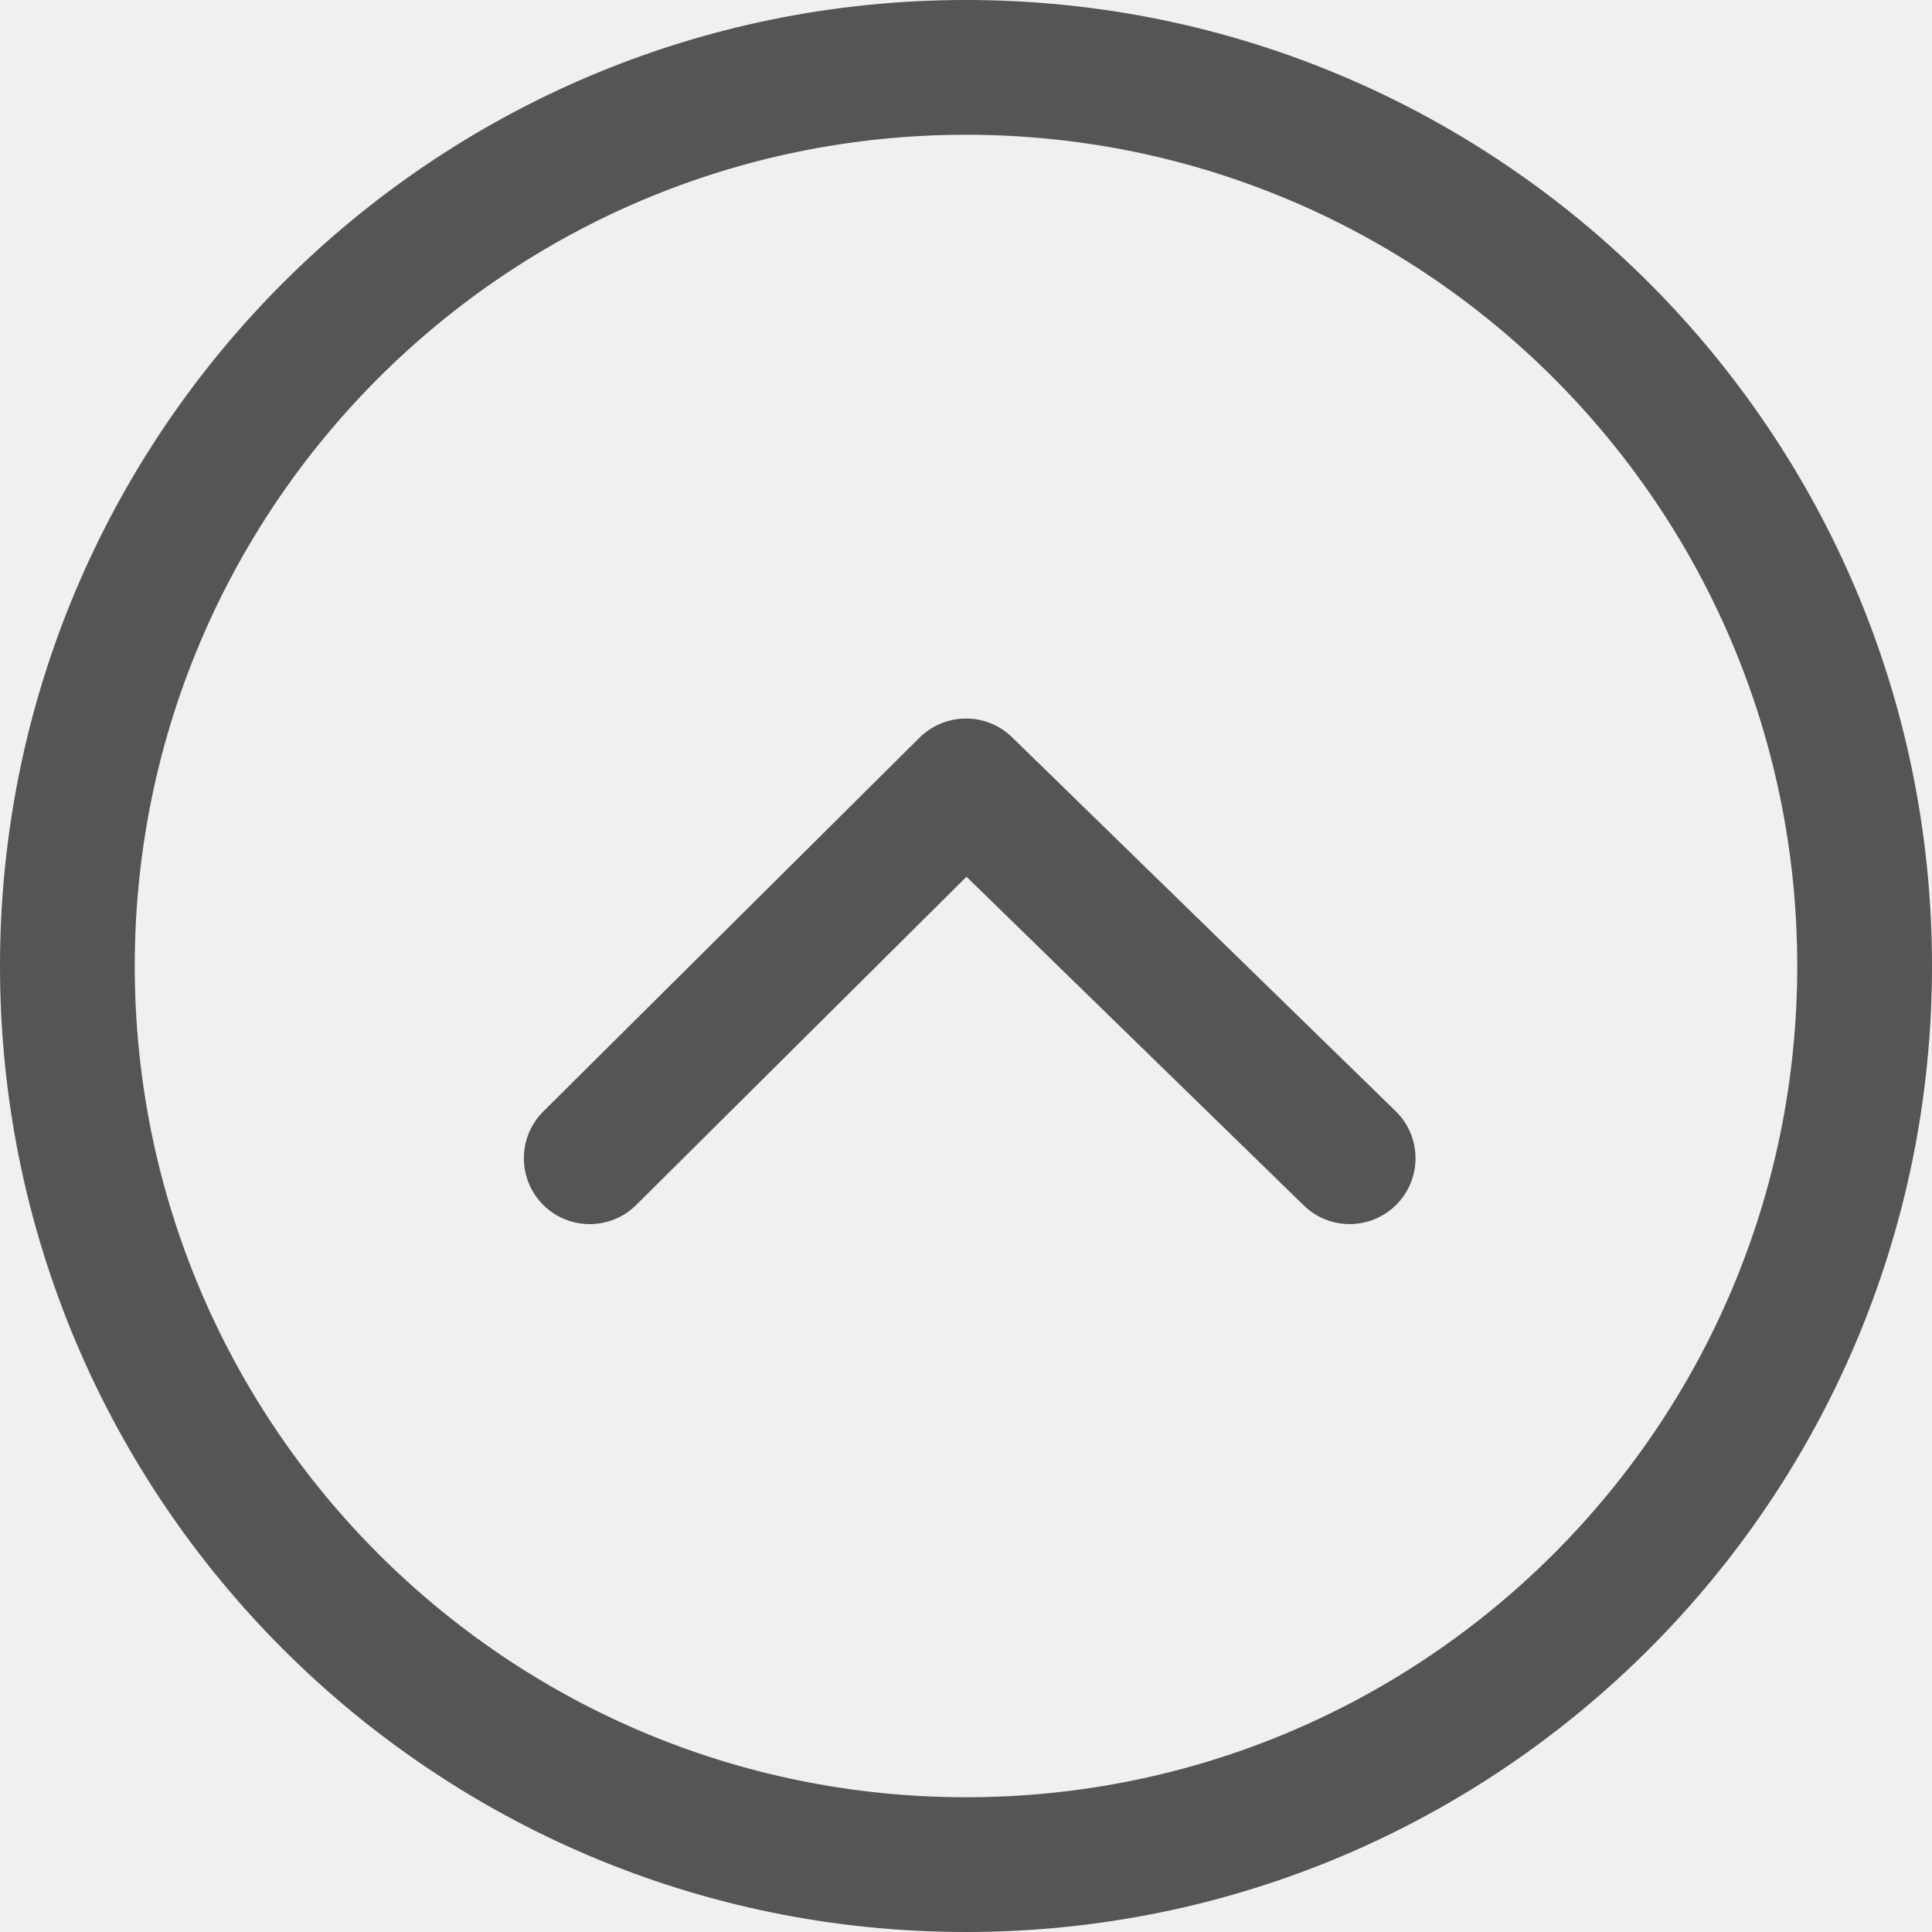
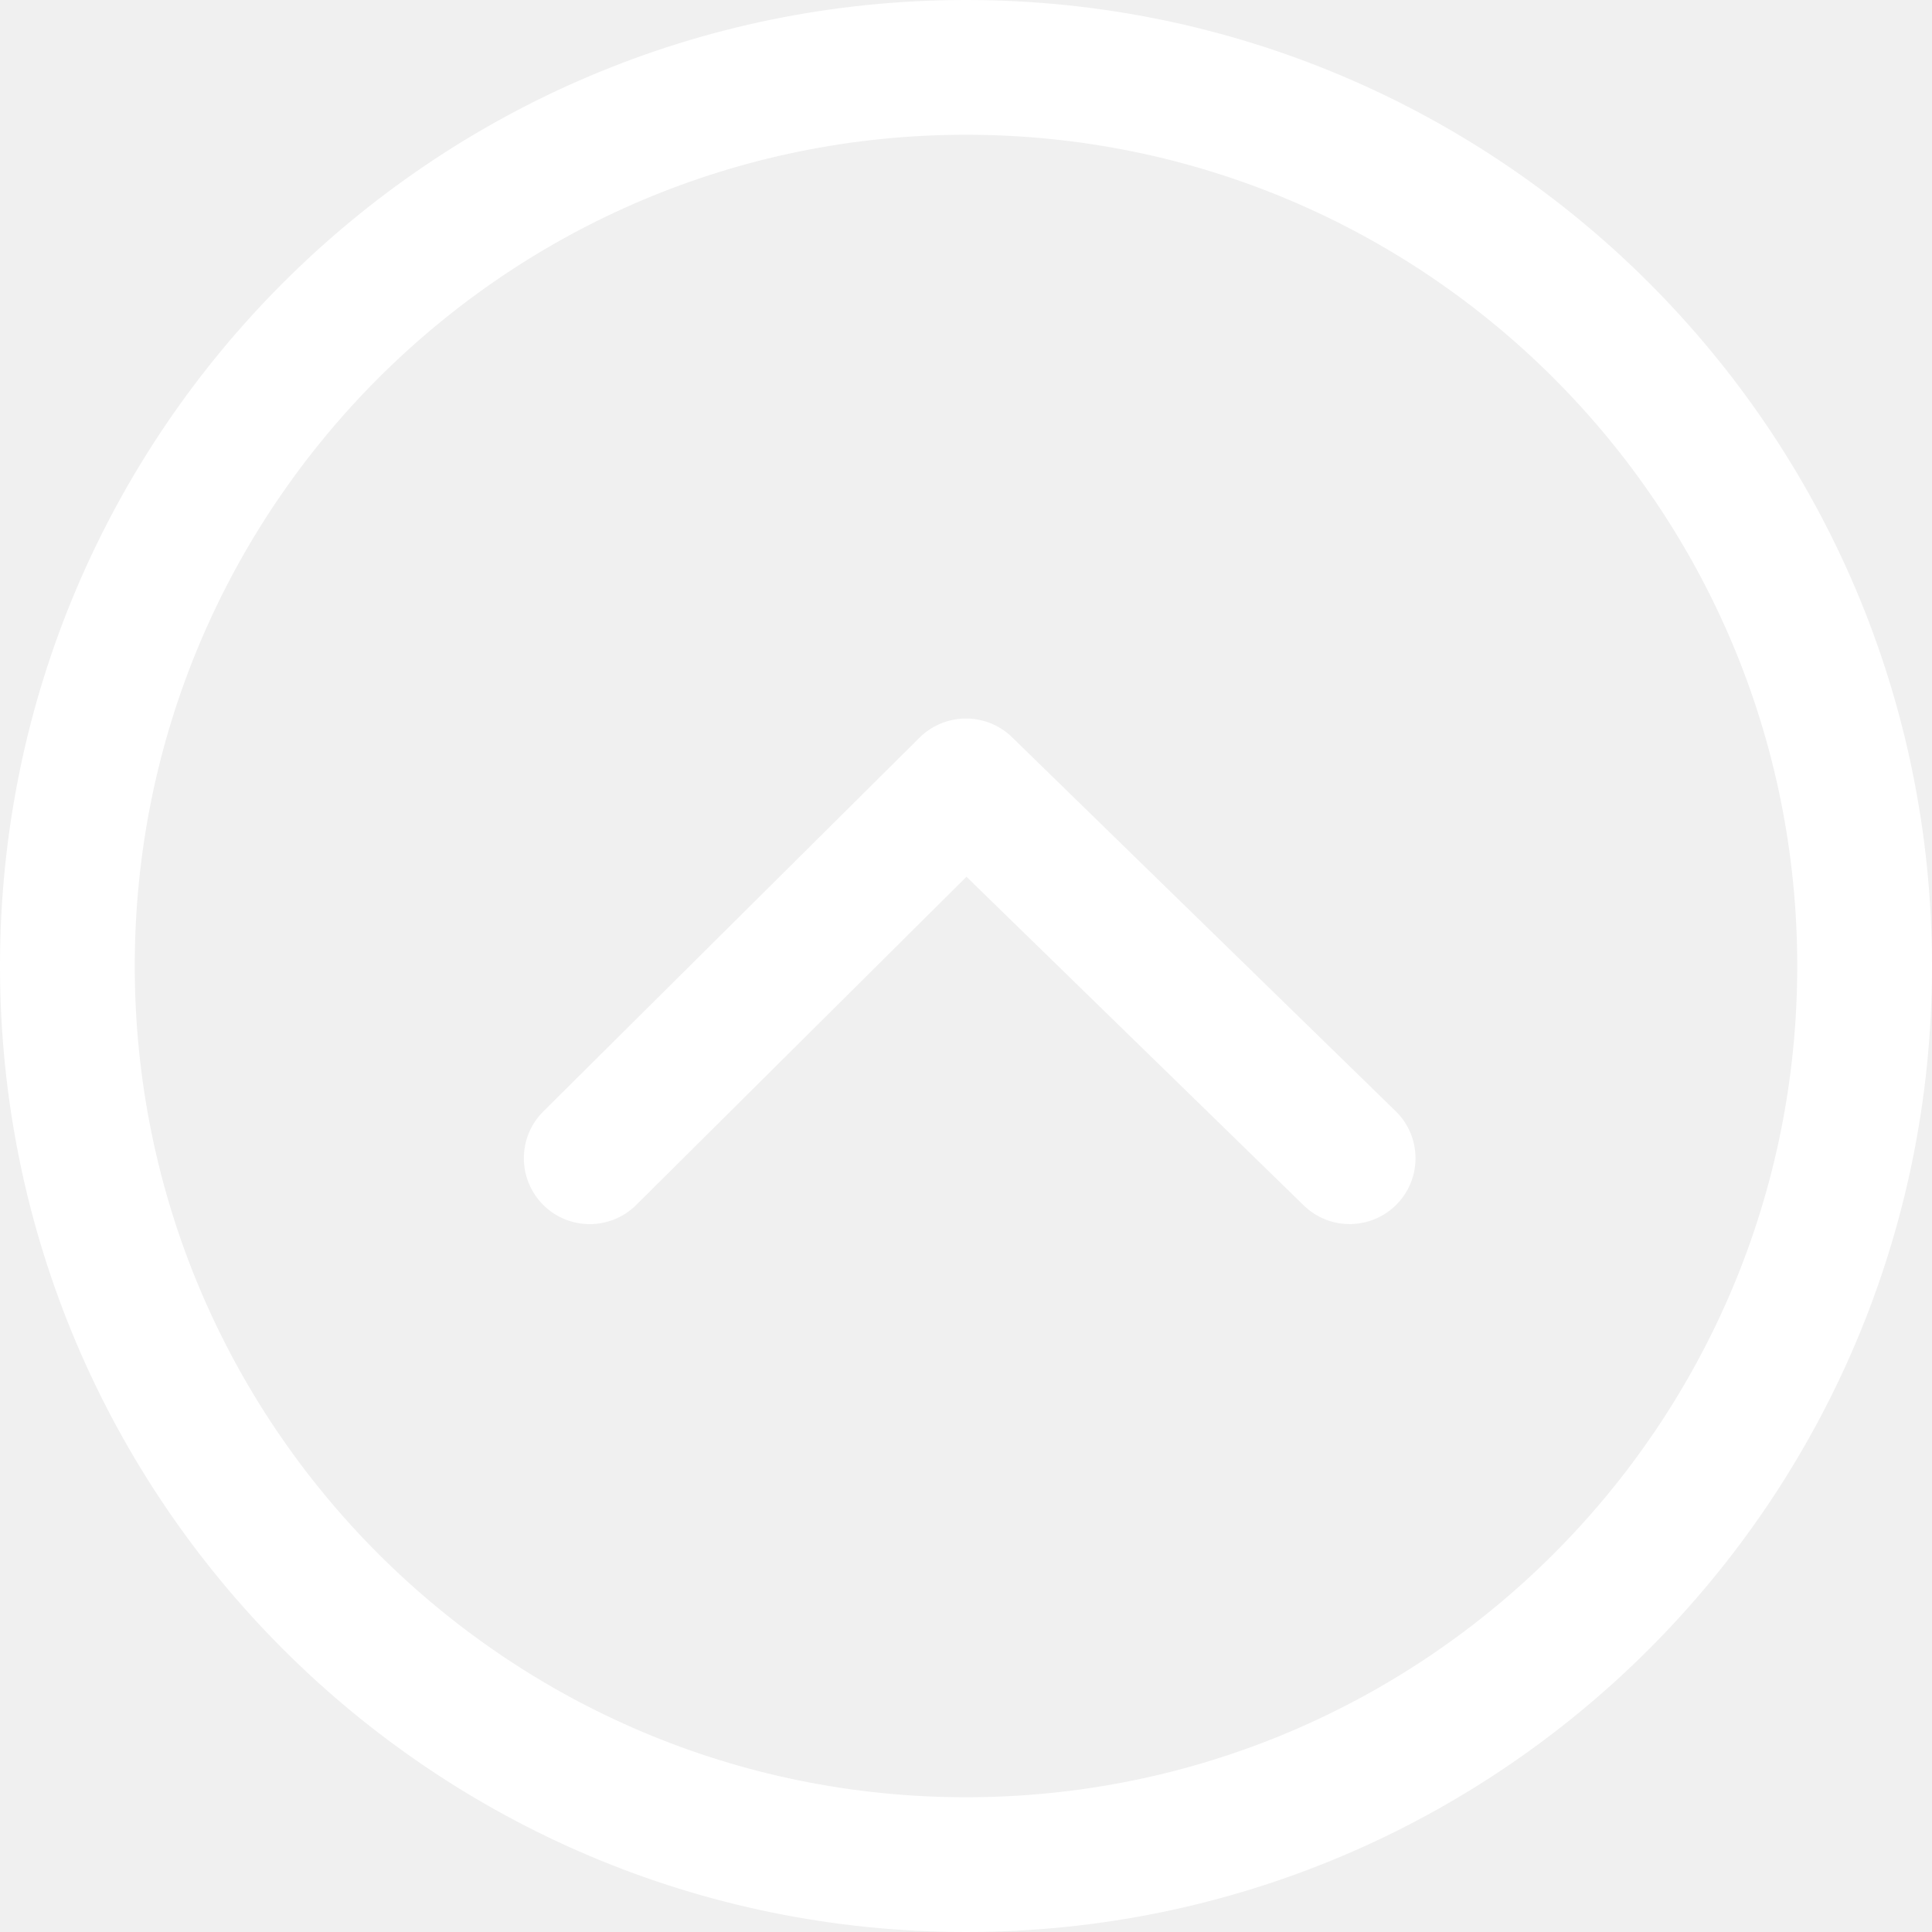
<svg xmlns="http://www.w3.org/2000/svg" width="20" height="20" viewBox="0 0 20 20">
-   <path fill="#555" d="M10,0 C15.523,0 20,4.477 20,10 C20,15.523 15.523,20 10,20 C4.477,20 0,15.523 0,10 C0,4.477 4.477,0 10,0 Z M10,1.395 C5.248,1.395 1.395,5.248 1.395,10 C1.395,14.752 5.248,18.605 10,18.605 C14.752,18.605 18.605,14.752 18.605,10 C18.605,5.248 14.752,1.395 10,1.395 Z M9.519,7.636 C9.784,7.374 10.209,7.372 10.476,7.631 L10.476,7.631 L14.447,11.502 C14.717,11.764 14.723,12.196 14.46,12.466 C14.197,12.735 13.765,12.741 13.496,12.478 L13.496,12.478 L10.005,9.076 L6.586,12.474 C6.318,12.739 5.887,12.738 5.621,12.471 C5.356,12.203 5.357,11.772 5.624,11.506 L5.624,11.506 Z" />
+   <path fill="#fff" d="M10,0 C15.523,0 20,4.477 20,10 C20,15.523 15.523,20 10,20 C4.477,20 0,15.523 0,10 C0,4.477 4.477,0 10,0 Z M10,1.395 C5.248,1.395 1.395,5.248 1.395,10 C1.395,14.752 5.248,18.605 10,18.605 C14.752,18.605 18.605,14.752 18.605,10 C18.605,5.248 14.752,1.395 10,1.395 Z M9.519,7.636 C9.784,7.374 10.209,7.372 10.476,7.631 L10.476,7.631 L14.447,11.502 C14.717,11.764 14.723,12.196 14.46,12.466 C14.197,12.735 13.765,12.741 13.496,12.478 L13.496,12.478 L10.005,9.076 L6.586,12.474 C6.318,12.739 5.887,12.738 5.621,12.471 C5.356,12.203 5.357,11.772 5.624,11.506 L5.624,11.506 Z" />
</svg>
